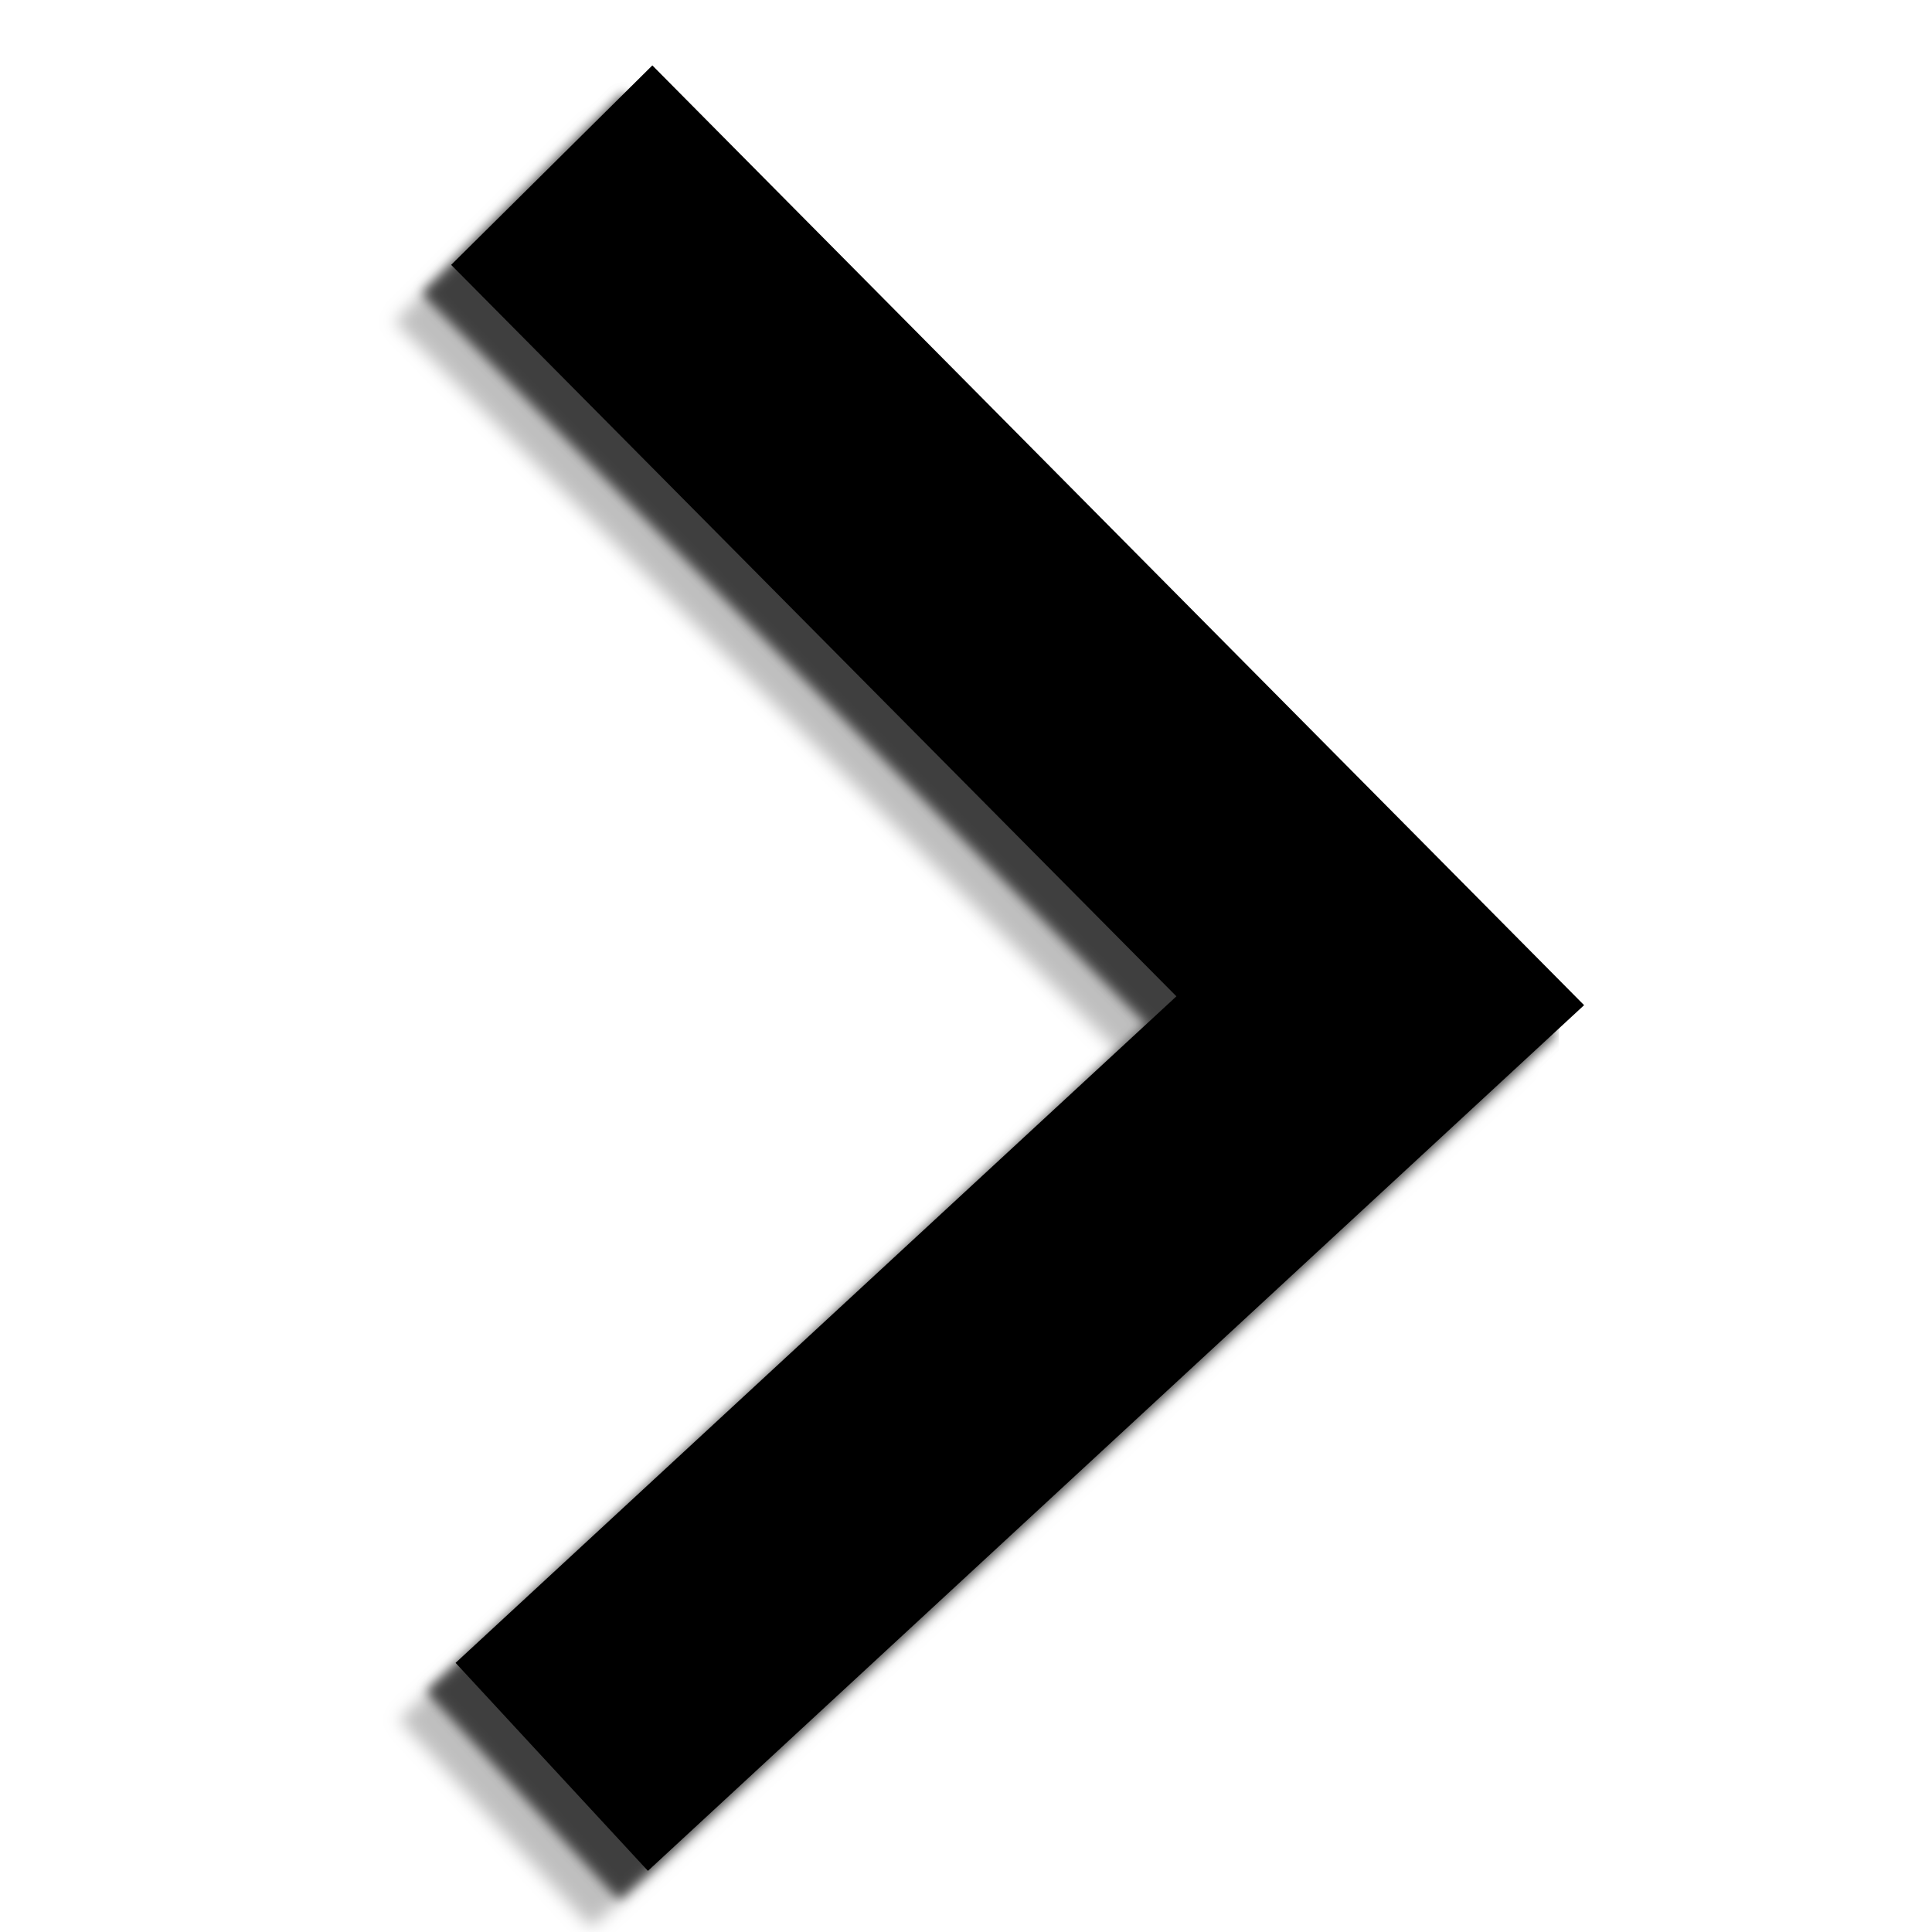
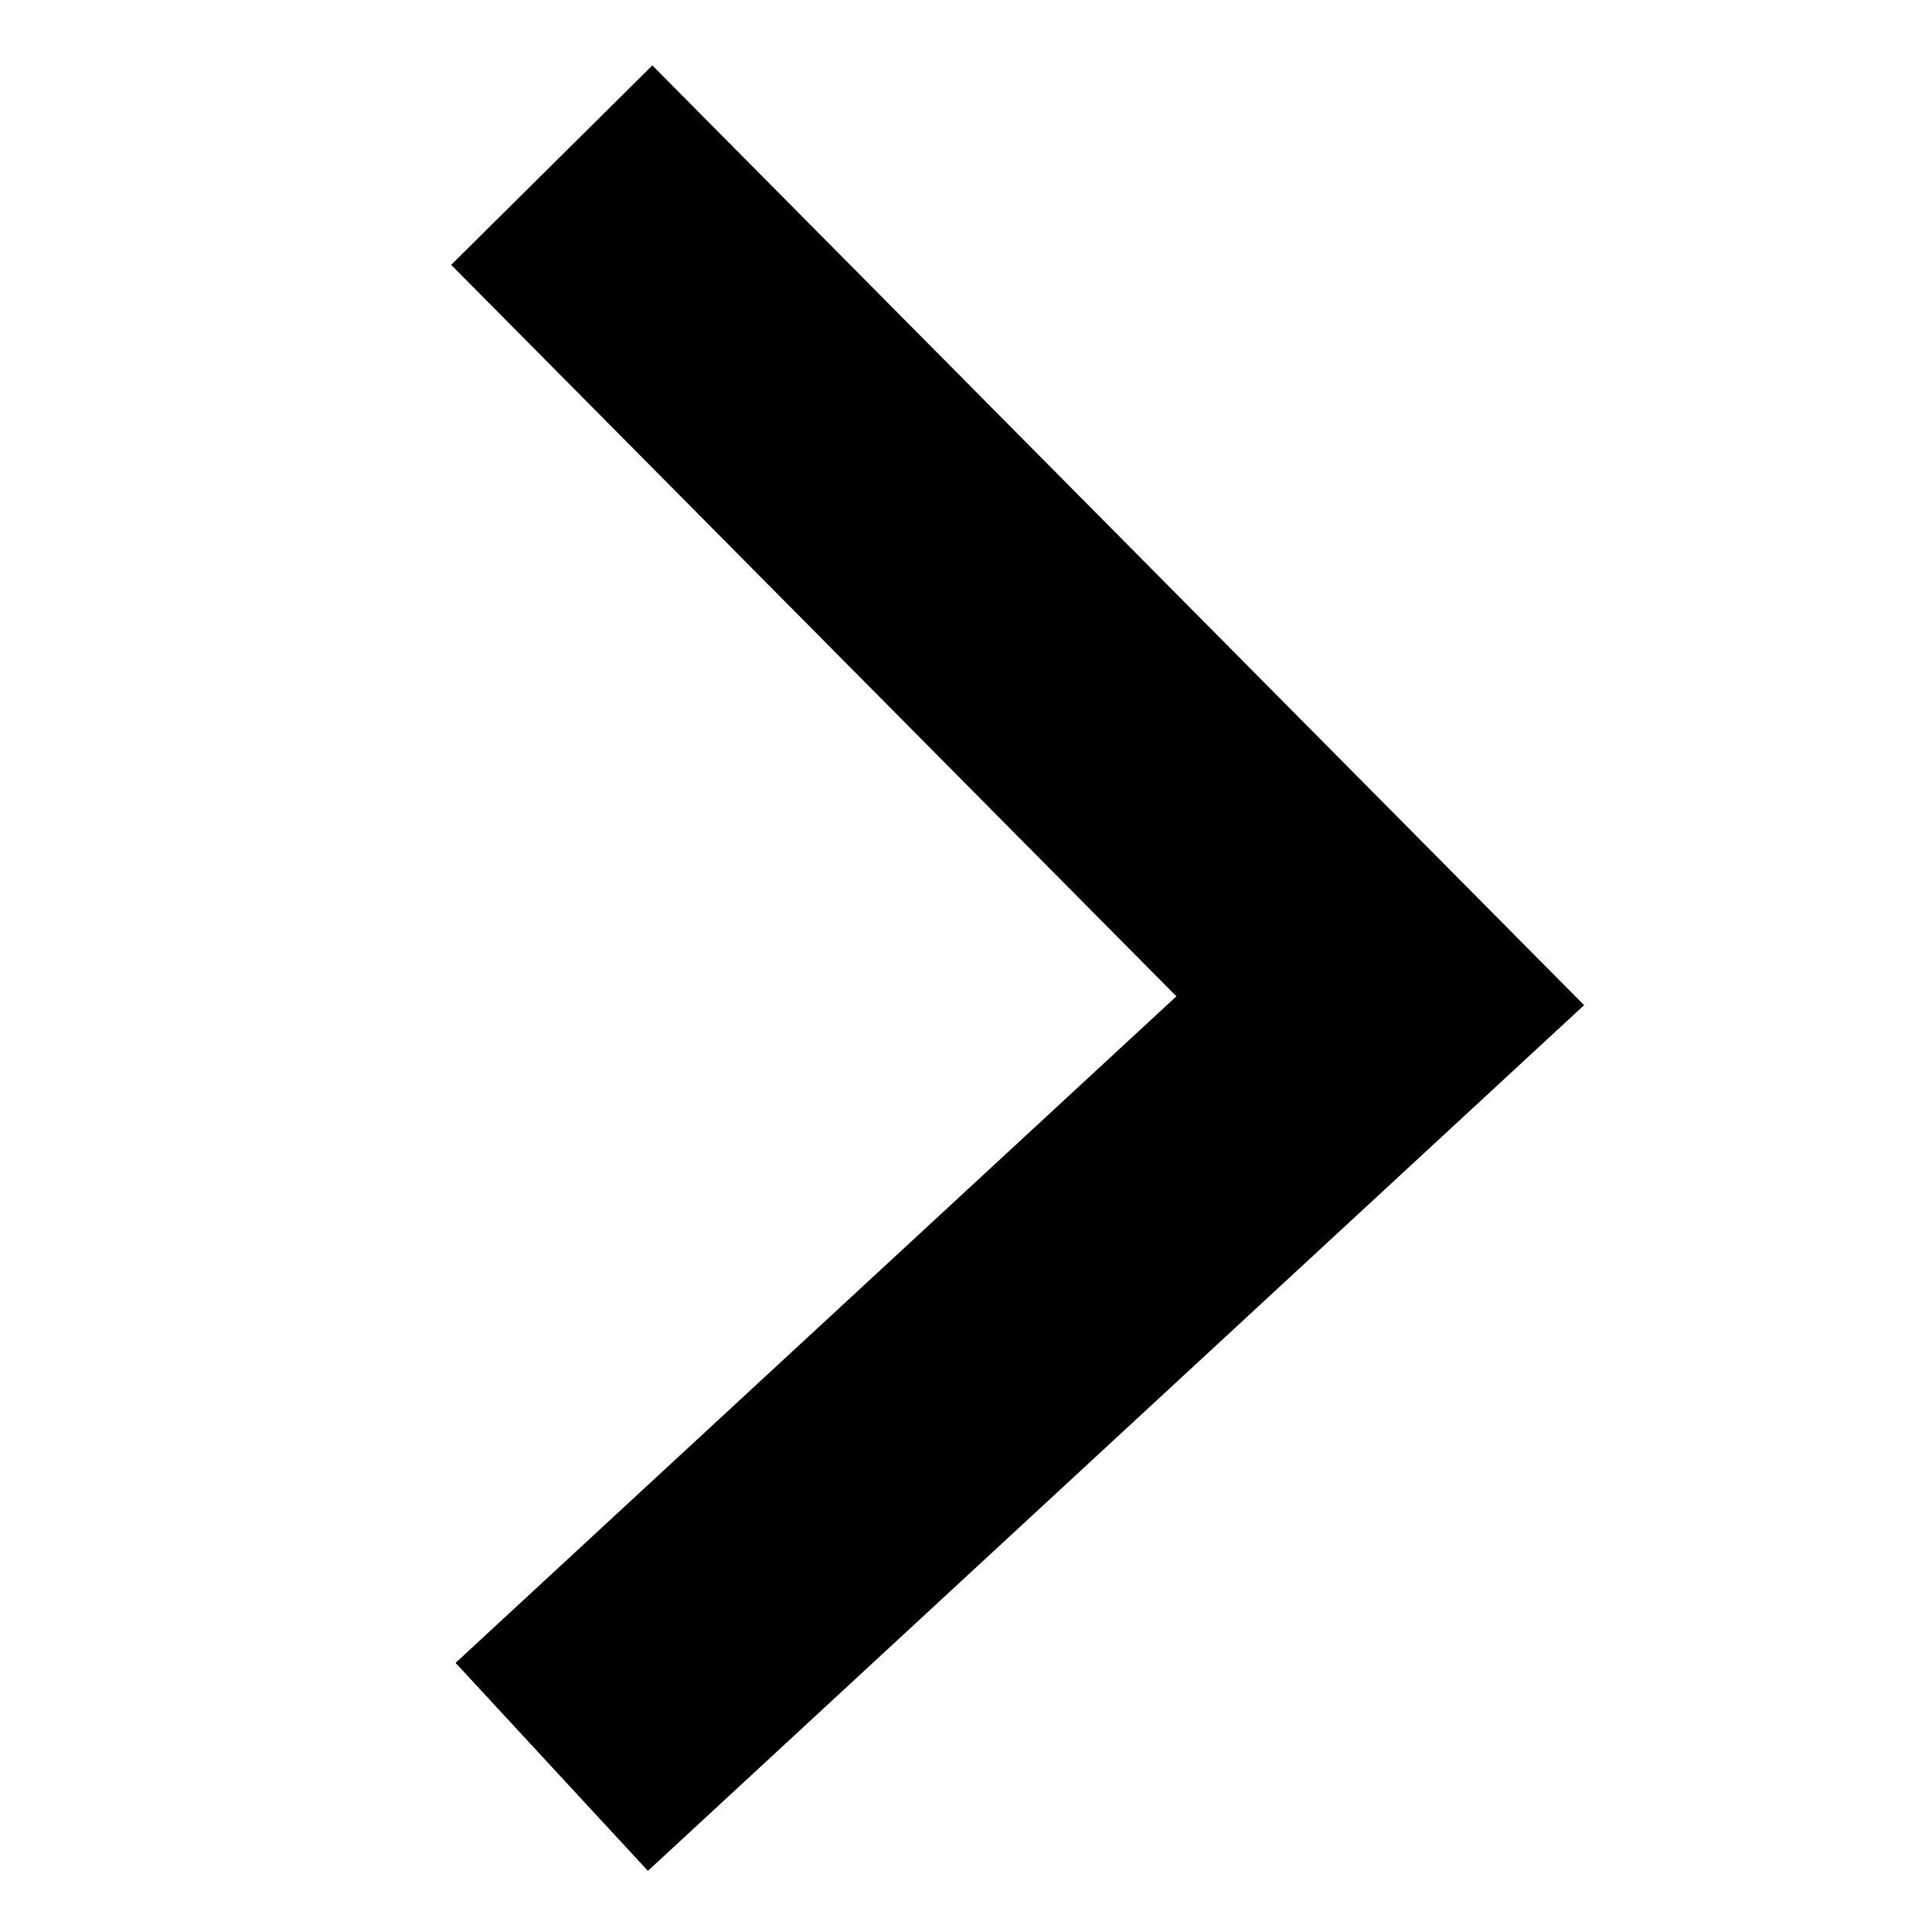
<svg xmlns="http://www.w3.org/2000/svg" width="212.598" height="212.598" id="svg2" version="1.1">
  <defs id="defs4">
    <filter id="filter3863" width="1.5" height="1.5" x="-0.25" y="-0.25" color-interpolation-filters="sRGB">
      <feGaussianBlur id="feGaussianBlur3865" in="SourceAlpha" stdDeviation="2" result="blur" />
      <feColorMatrix id="feColorMatrix3867" result="bluralpha" type="matrix" values="1 0 0 0 0 0 1 0 0 0 0 0 1 0 0 0 0 0 0.5 0 " />
      <feOffset id="feOffset3869" in="bluralpha" dx="10" dy="10" result="offsetBlur" />
      <feMerge id="feMerge3871" result="fbSourceGraphic">
        <feMergeNode id="feMergeNode3873" in="offsetBlur" />
        <feMergeNode id="feMergeNode3875" in="SourceGraphic" />
      </feMerge>
      <feColorMatrix result="fbSourceGraphicAlpha" in="fbSourceGraphic" values="0 0 0 -1 0 0 0 0 -1 0 0 0 0 -1 0 0 0 0 1 0" id="feColorMatrix3891" />
      <feGaussianBlur id="feGaussianBlur3893" in="fbSourceGraphicAlpha" stdDeviation="2" result="blur" />
      <feColorMatrix id="feColorMatrix3895" result="bluralpha" type="matrix" values="1 0 0 0 0 0 1 0 0 0 0 0 1 0 0 0 0 0 0.5 0 " />
      <feOffset id="feOffset3897" in="bluralpha" dx="10" dy="10" result="offsetBlur" />
      <feMerge id="feMerge3899">
        <feMergeNode id="feMergeNode3901" in="offsetBlur" />
        <feMergeNode id="feMergeNode3903" in="fbSourceGraphic" />
      </feMerge>
    </filter>
    <filter id="filter3877" width="1.5" height="1.5" x="-0.25" y="-0.25" color-interpolation-filters="sRGB">
      <feGaussianBlur id="feGaussianBlur3879" in="SourceAlpha" stdDeviation="2" result="blur" />
      <feColorMatrix id="feColorMatrix3881" result="bluralpha" type="matrix" values="1 0 0 0 0 0 1 0 0 0 0 0 1 0 0 0 0 0 0.5 0 " />
      <feOffset id="feOffset3883" in="bluralpha" dx="10" dy="10" result="offsetBlur" />
      <feMerge id="feMerge3885" result="fbSourceGraphic">
        <feMergeNode id="feMergeNode3887" in="offsetBlur" />
        <feMergeNode id="feMergeNode3889" in="SourceGraphic" />
      </feMerge>
      <feColorMatrix result="fbSourceGraphicAlpha" in="fbSourceGraphic" values="0 0 0 -1 0 0 0 0 -1 0 0 0 0 -1 0 0 0 0 1 0" id="feColorMatrix3905" />
      <feGaussianBlur id="feGaussianBlur3907" in="fbSourceGraphicAlpha" stdDeviation="2" result="blur" />
      <feColorMatrix id="feColorMatrix3909" result="bluralpha" type="matrix" values="1 0 0 0 0 0 1 0 0 0 0 0 1 0 0 0 0 0 0.5 0 " />
      <feOffset id="feOffset3911" in="bluralpha" dx="10" dy="10" result="offsetBlur" />
      <feMerge id="feMerge3913">
        <feMergeNode id="feMergeNode3915" in="offsetBlur" />
        <feMergeNode id="feMergeNode3917" in="fbSourceGraphic" />
      </feMerge>
    </filter>
  </defs>
  <g id="layer1" transform="translate(-342.6921,-316.2326)">
-     <path id="path3777" d="M 435.883,175.55 143.432,470.514 435.883,740.948" style="fill:none;stroke:#000000;stroke-width:100;stroke-linecap:butt;stroke-linejoin:miter;stroke-miterlimit:4;stroke-opacity:1;stroke-dasharray:none;filter:url(#filter3863)" transform="matrix(-0.311736,0,0,0.311736,539.2879,279.6791)" />
+     <path id="path3777" d="m 403.407,334.404 91.168,91.951 -91.168,84.304" style="fill:none;stroke:#000000;stroke-width:31.174;stroke-linecap:butt;stroke-linejoin:miter;stroke-miterlimit:4;stroke-opacity:1;stroke-dasharray:none" />
  </g>
</svg>
